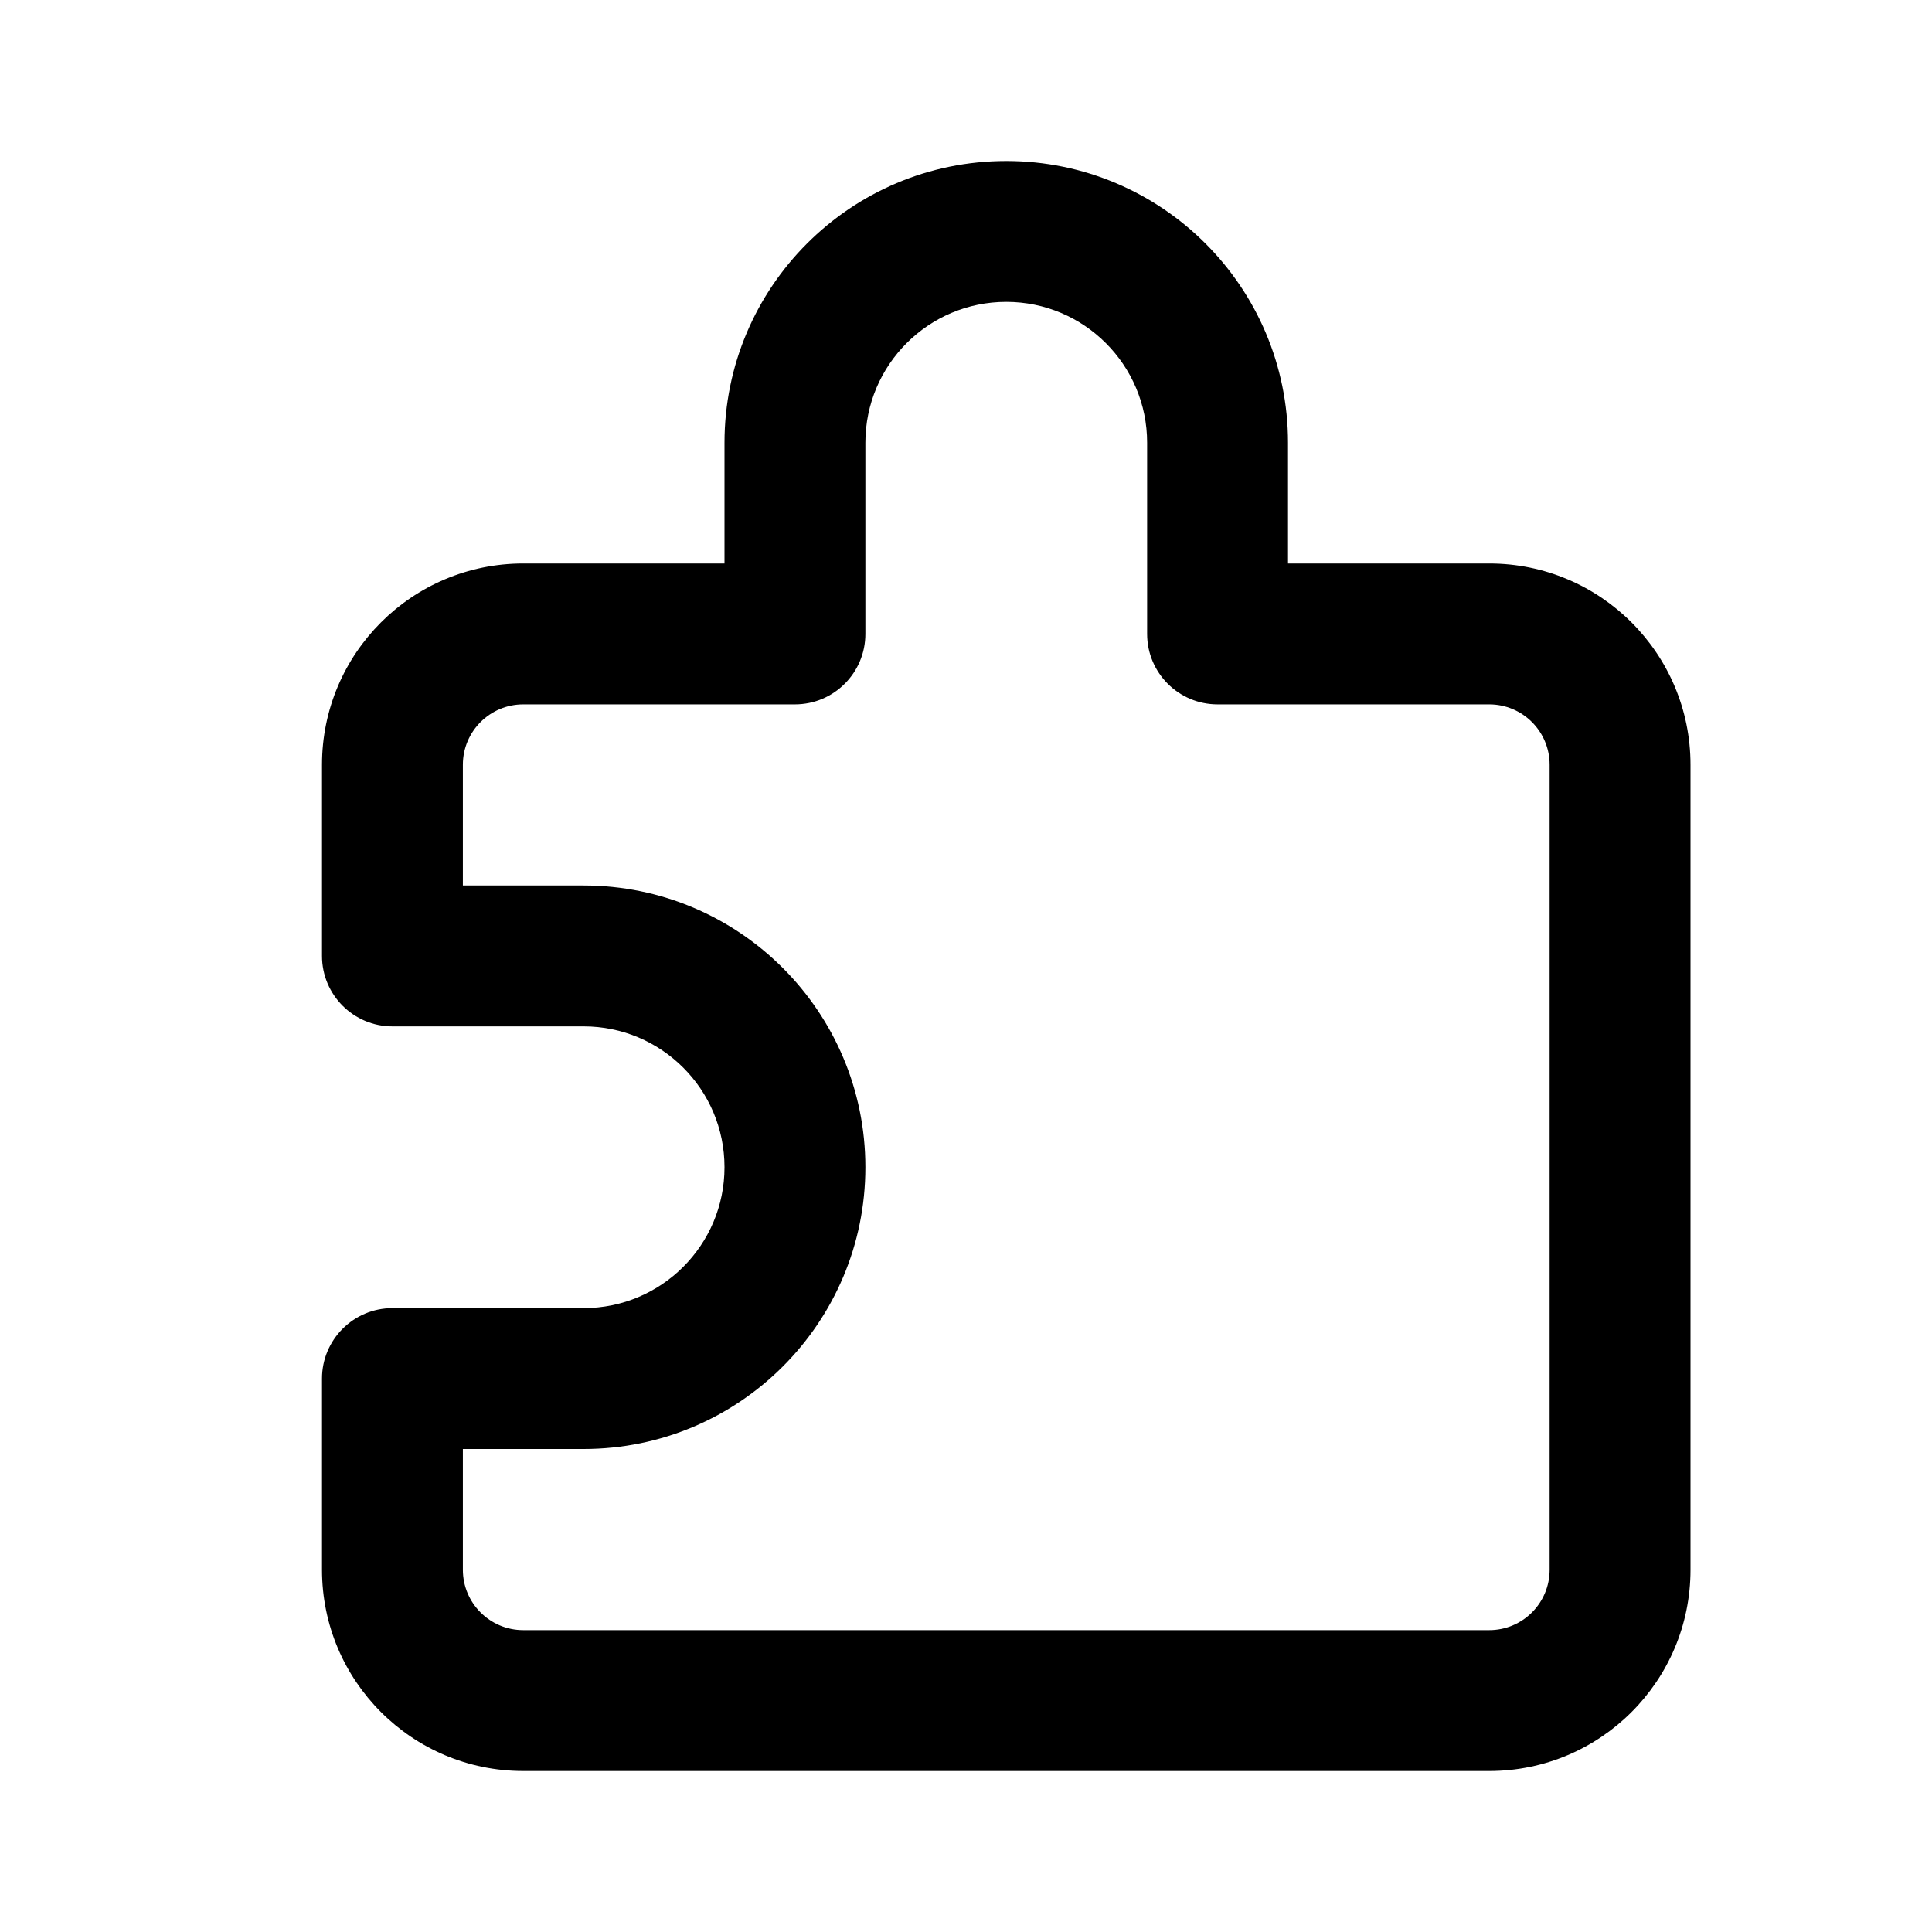
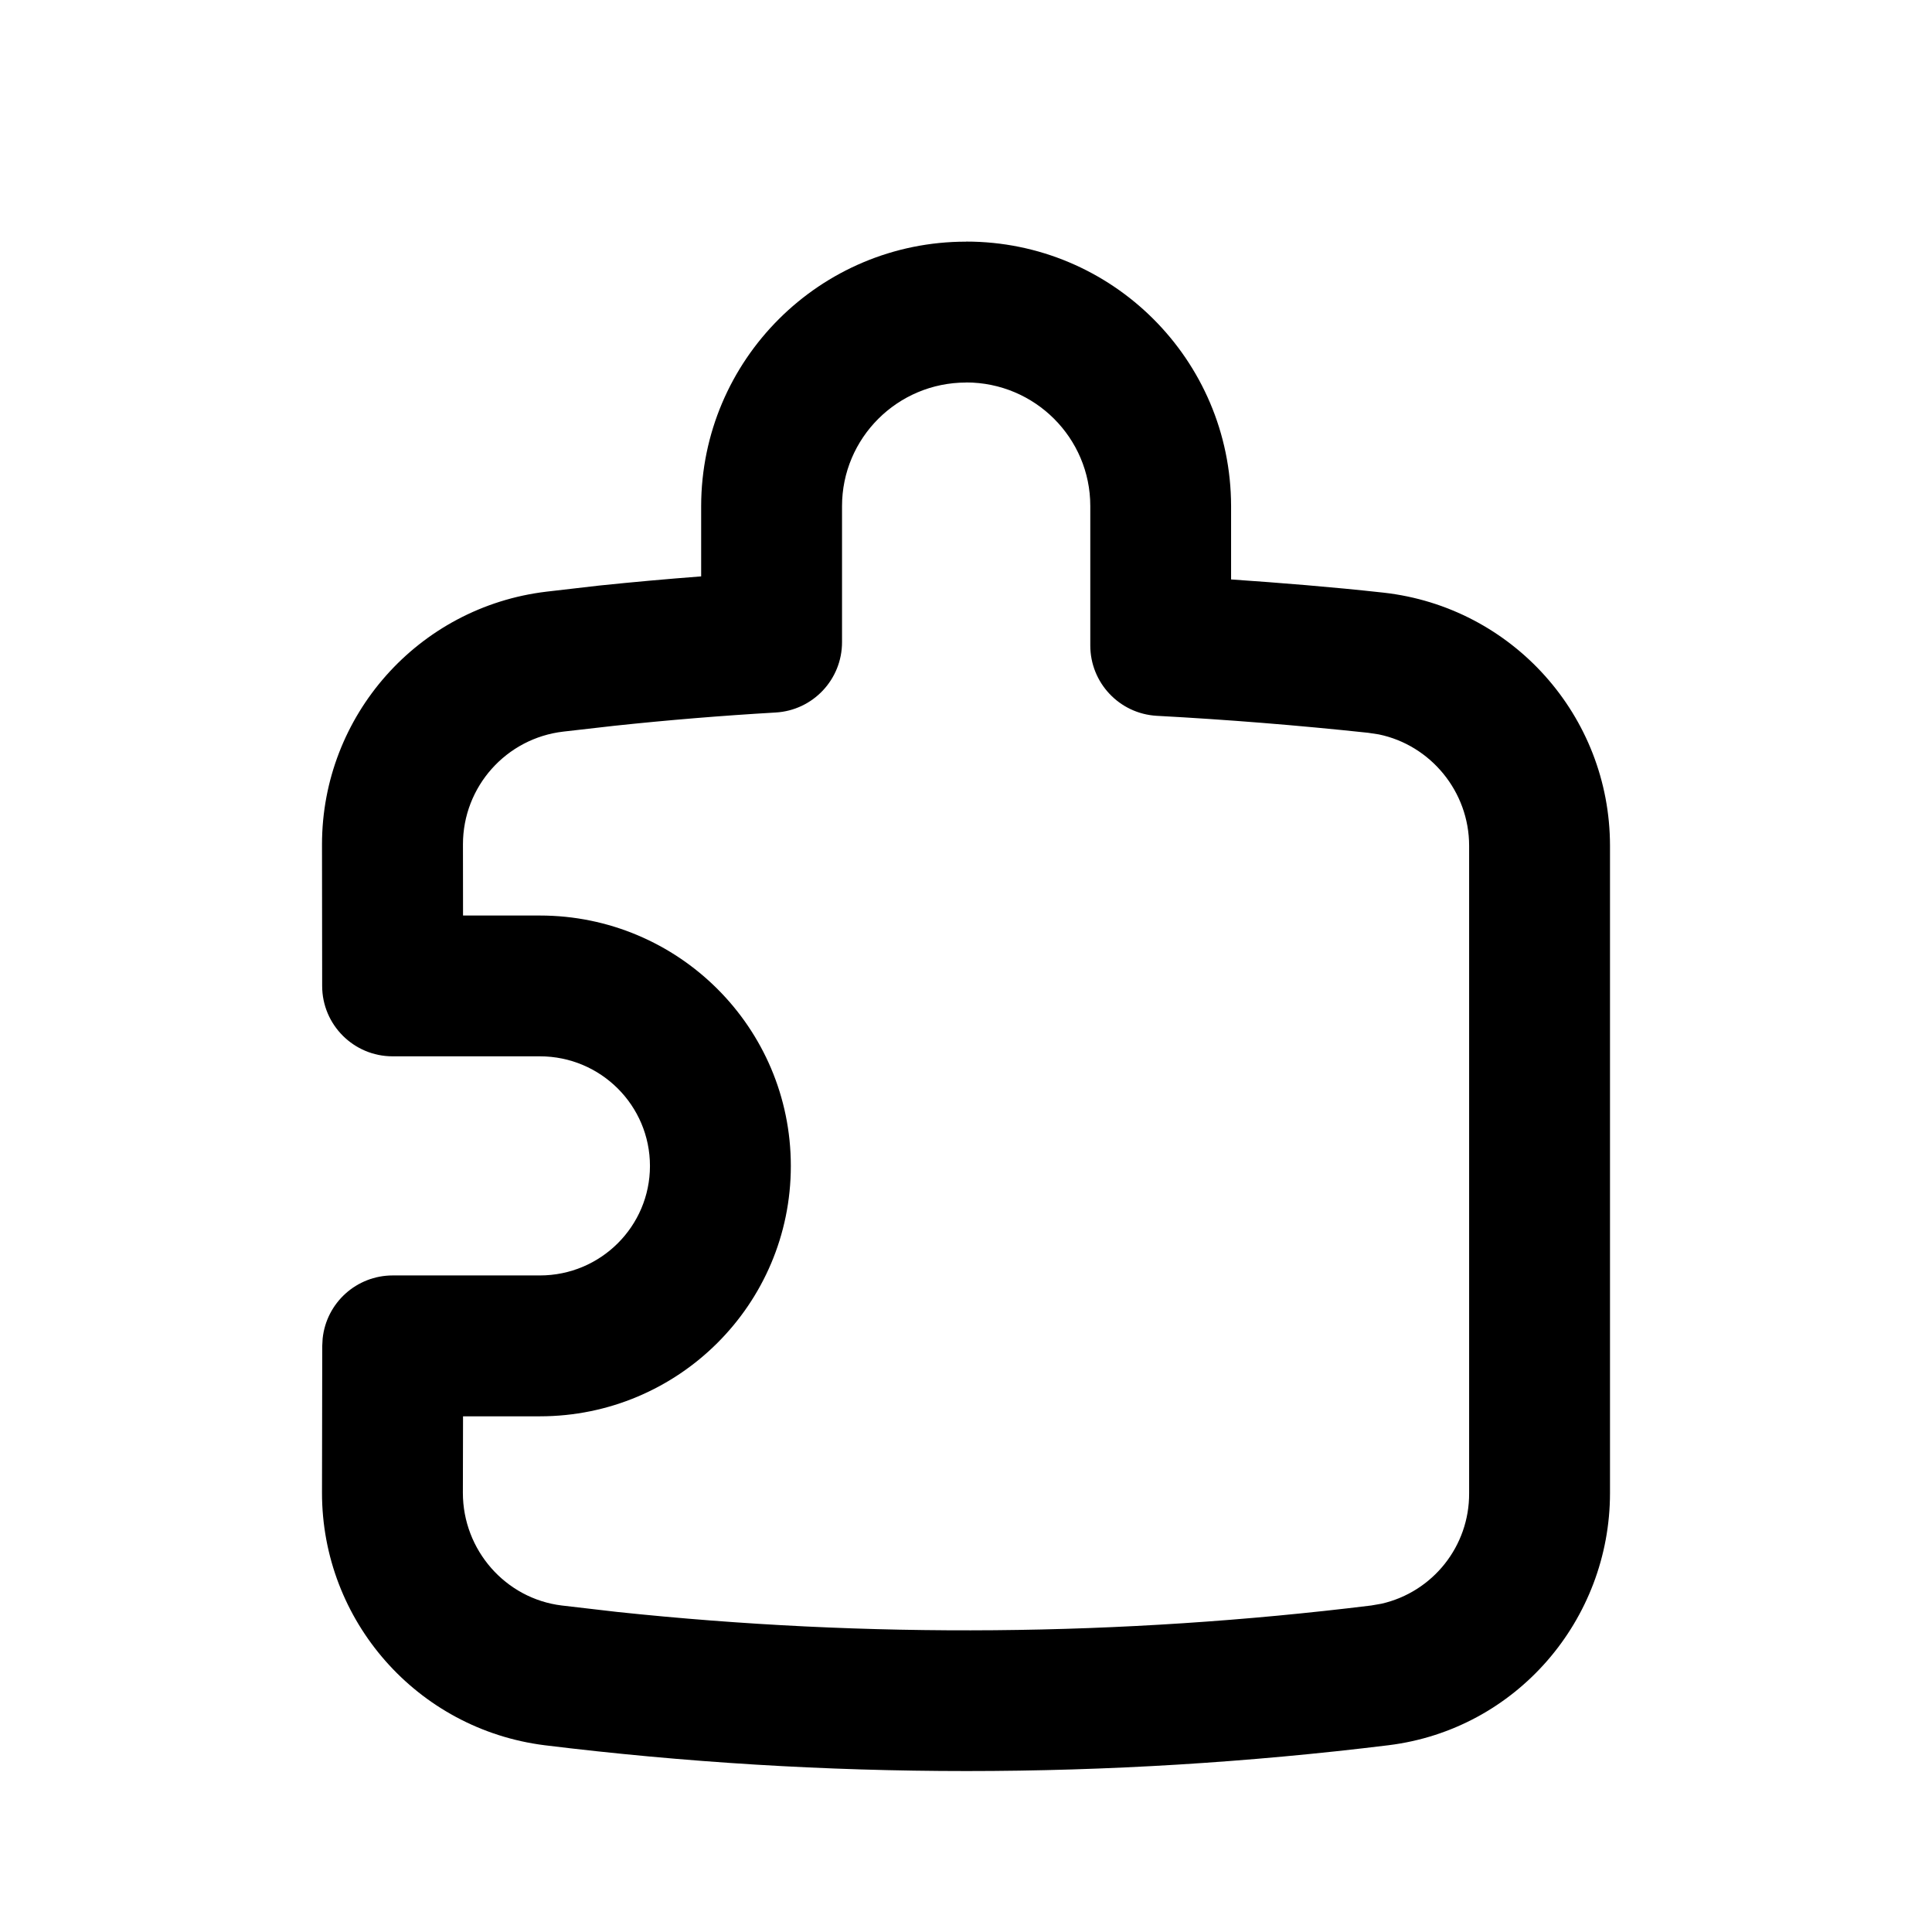
- <svg xmlns="http://www.w3.org/2000/svg" width="24" height="24" fill="none">
-   <path fill="#000" fill-rule="evenodd" d="M12.5 3.75a1.75 1.75 0 0 0-1.75 1.75v2.375a.875.875 0 0 1-.875.875H6.5a.75.75 0 0 0-.75.75V11h1.5a3.5 3.5 0 1 1 0 7h-1.5v1.5c0 .414.336.75.75.75h12a.75.75 0 0 0 .75-.75v-10a.75.75 0 0 0-.75-.75h-3.375a.875.875 0 0 1-.875-.875V5.5a1.75 1.75 0 0 0-1.75-1.75M9 5.5a3.5 3.5 0 1 1 7 0V7h2.5A2.5 2.5 0 0 1 21 9.5v10a2.5 2.5 0 0 1-2.5 2.5h-12A2.5 2.5 0 0 1 4 19.5v-2.375c0-.483.392-.875.875-.875H7.25a1.75 1.75 0 1 0 0-3.5H4.875A.875.875 0 0 1 4 11.875V9.5A2.5 2.5 0 0 1 6.5 7H9z" clip-rule="evenodd" />
+ <svg xmlns="http://www.w3.org/2000/svg" width="24" height="24" fill="none" viewBox="0 0 24 24">
+   <path fill="#000" fill-rule="evenodd" d="M12.001 3.001a3.29 3.29 0 0 1 3.292 3.284v.913c.607.042 1.24.092 1.893.164A3.165 3.165 0 0 1 20 10.505v8.042c0 1.575-1.163 2.937-2.752 3.133a43 43 0 0 1-10.483 0A3.16 3.16 0 0 1 4 18.542l.003-1.824.005-.09a.875.875 0 0 1 .87-.784h1.828c.758 0 1.368-.612 1.368-1.36 0-.75-.61-1.362-1.368-1.362H4.877a.875.875 0 0 1-.875-.874L4 10.49a3.163 3.163 0 0 1 2.787-3.14l.657-.076Q8.06 7.21 8.71 7.16v-.873a3.29 3.29 0 0 1 3.292-3.285m0 1.75c-.854 0-1.542.69-1.542 1.535v1.69a.875.875 0 0 1-.824.874 42 42 0 0 0-2.005.165L7 9.088a1.41 1.41 0 0 0-1.249 1.401l.001.884h.954c1.72 0 3.118 1.39 3.118 3.111s-1.398 3.11-3.118 3.11h-.954l-.002.95c0 .712.53 1.315 1.228 1.4l.688.08a41.2 41.2 0 0 0 9.368-.08l.127-.022a1.4 1.4 0 0 0 1.089-1.374v-8.042c0-.672-.478-1.25-1.122-1.383l-.132-.02a50 50 0 0 0-2.628-.211.875.875 0 0 1-.824-.874V6.285c0-.844-.688-1.534-1.542-1.534" clip-rule="evenodd" />
</svg>
